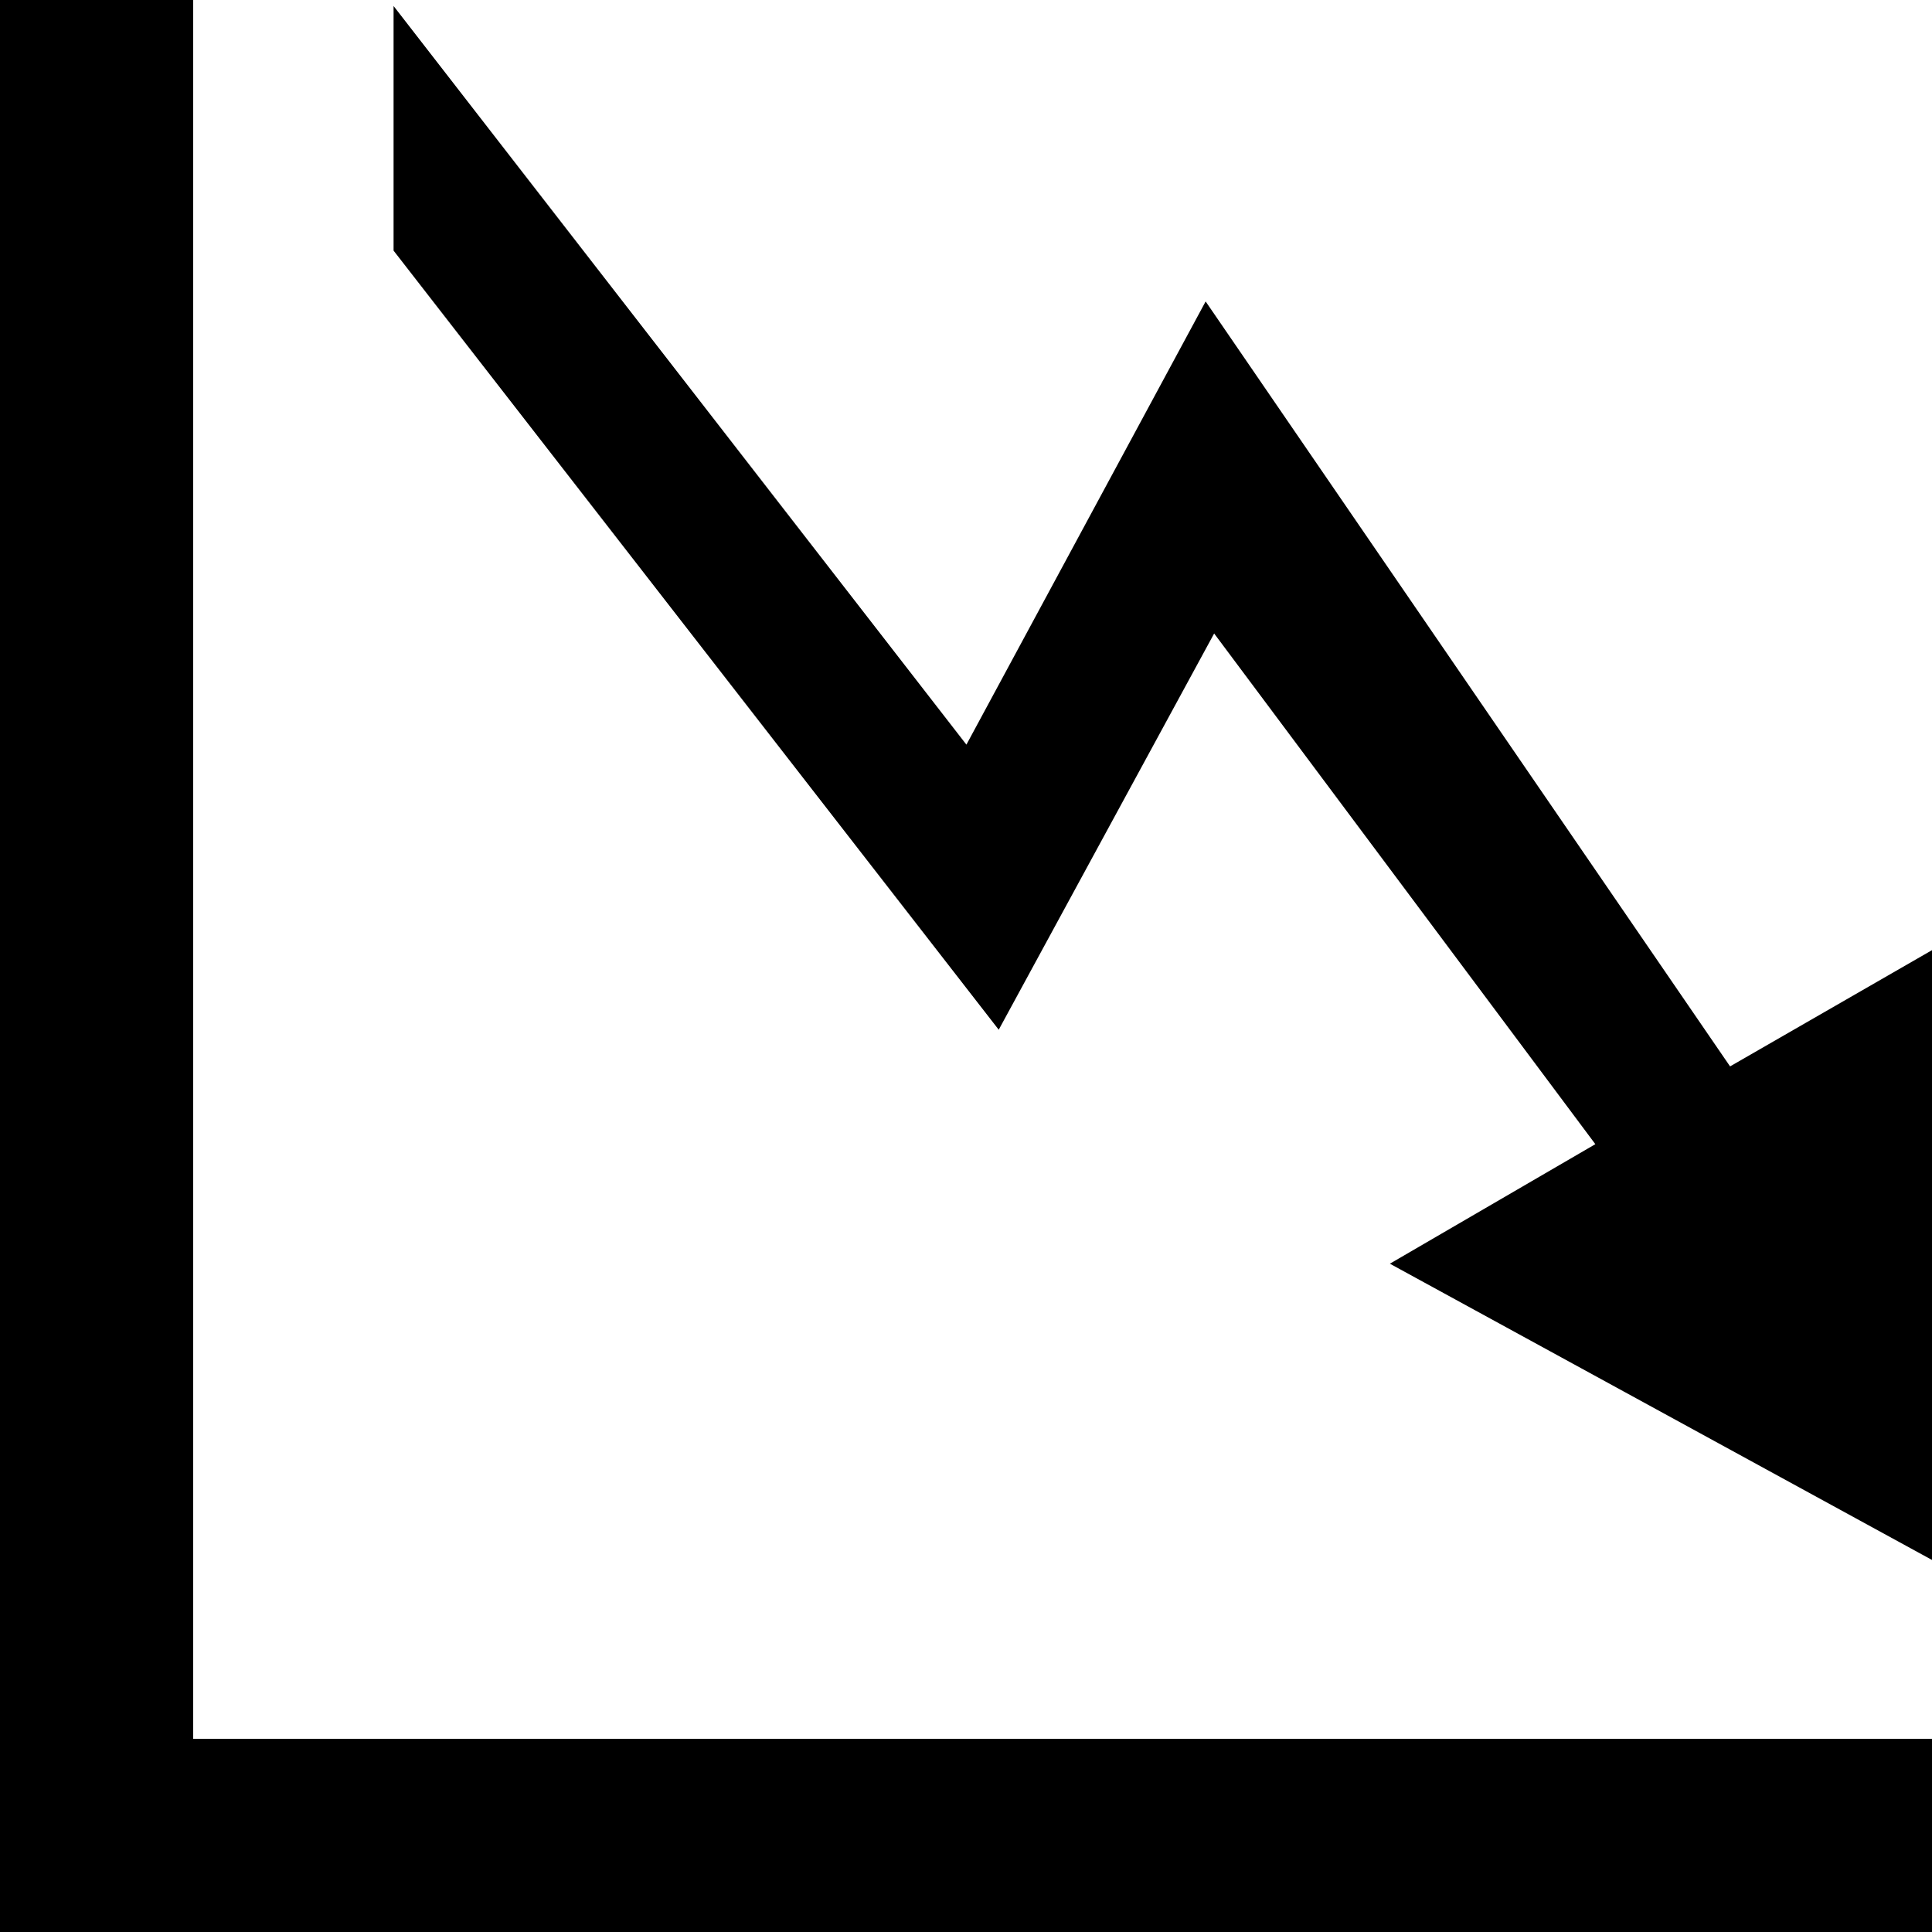
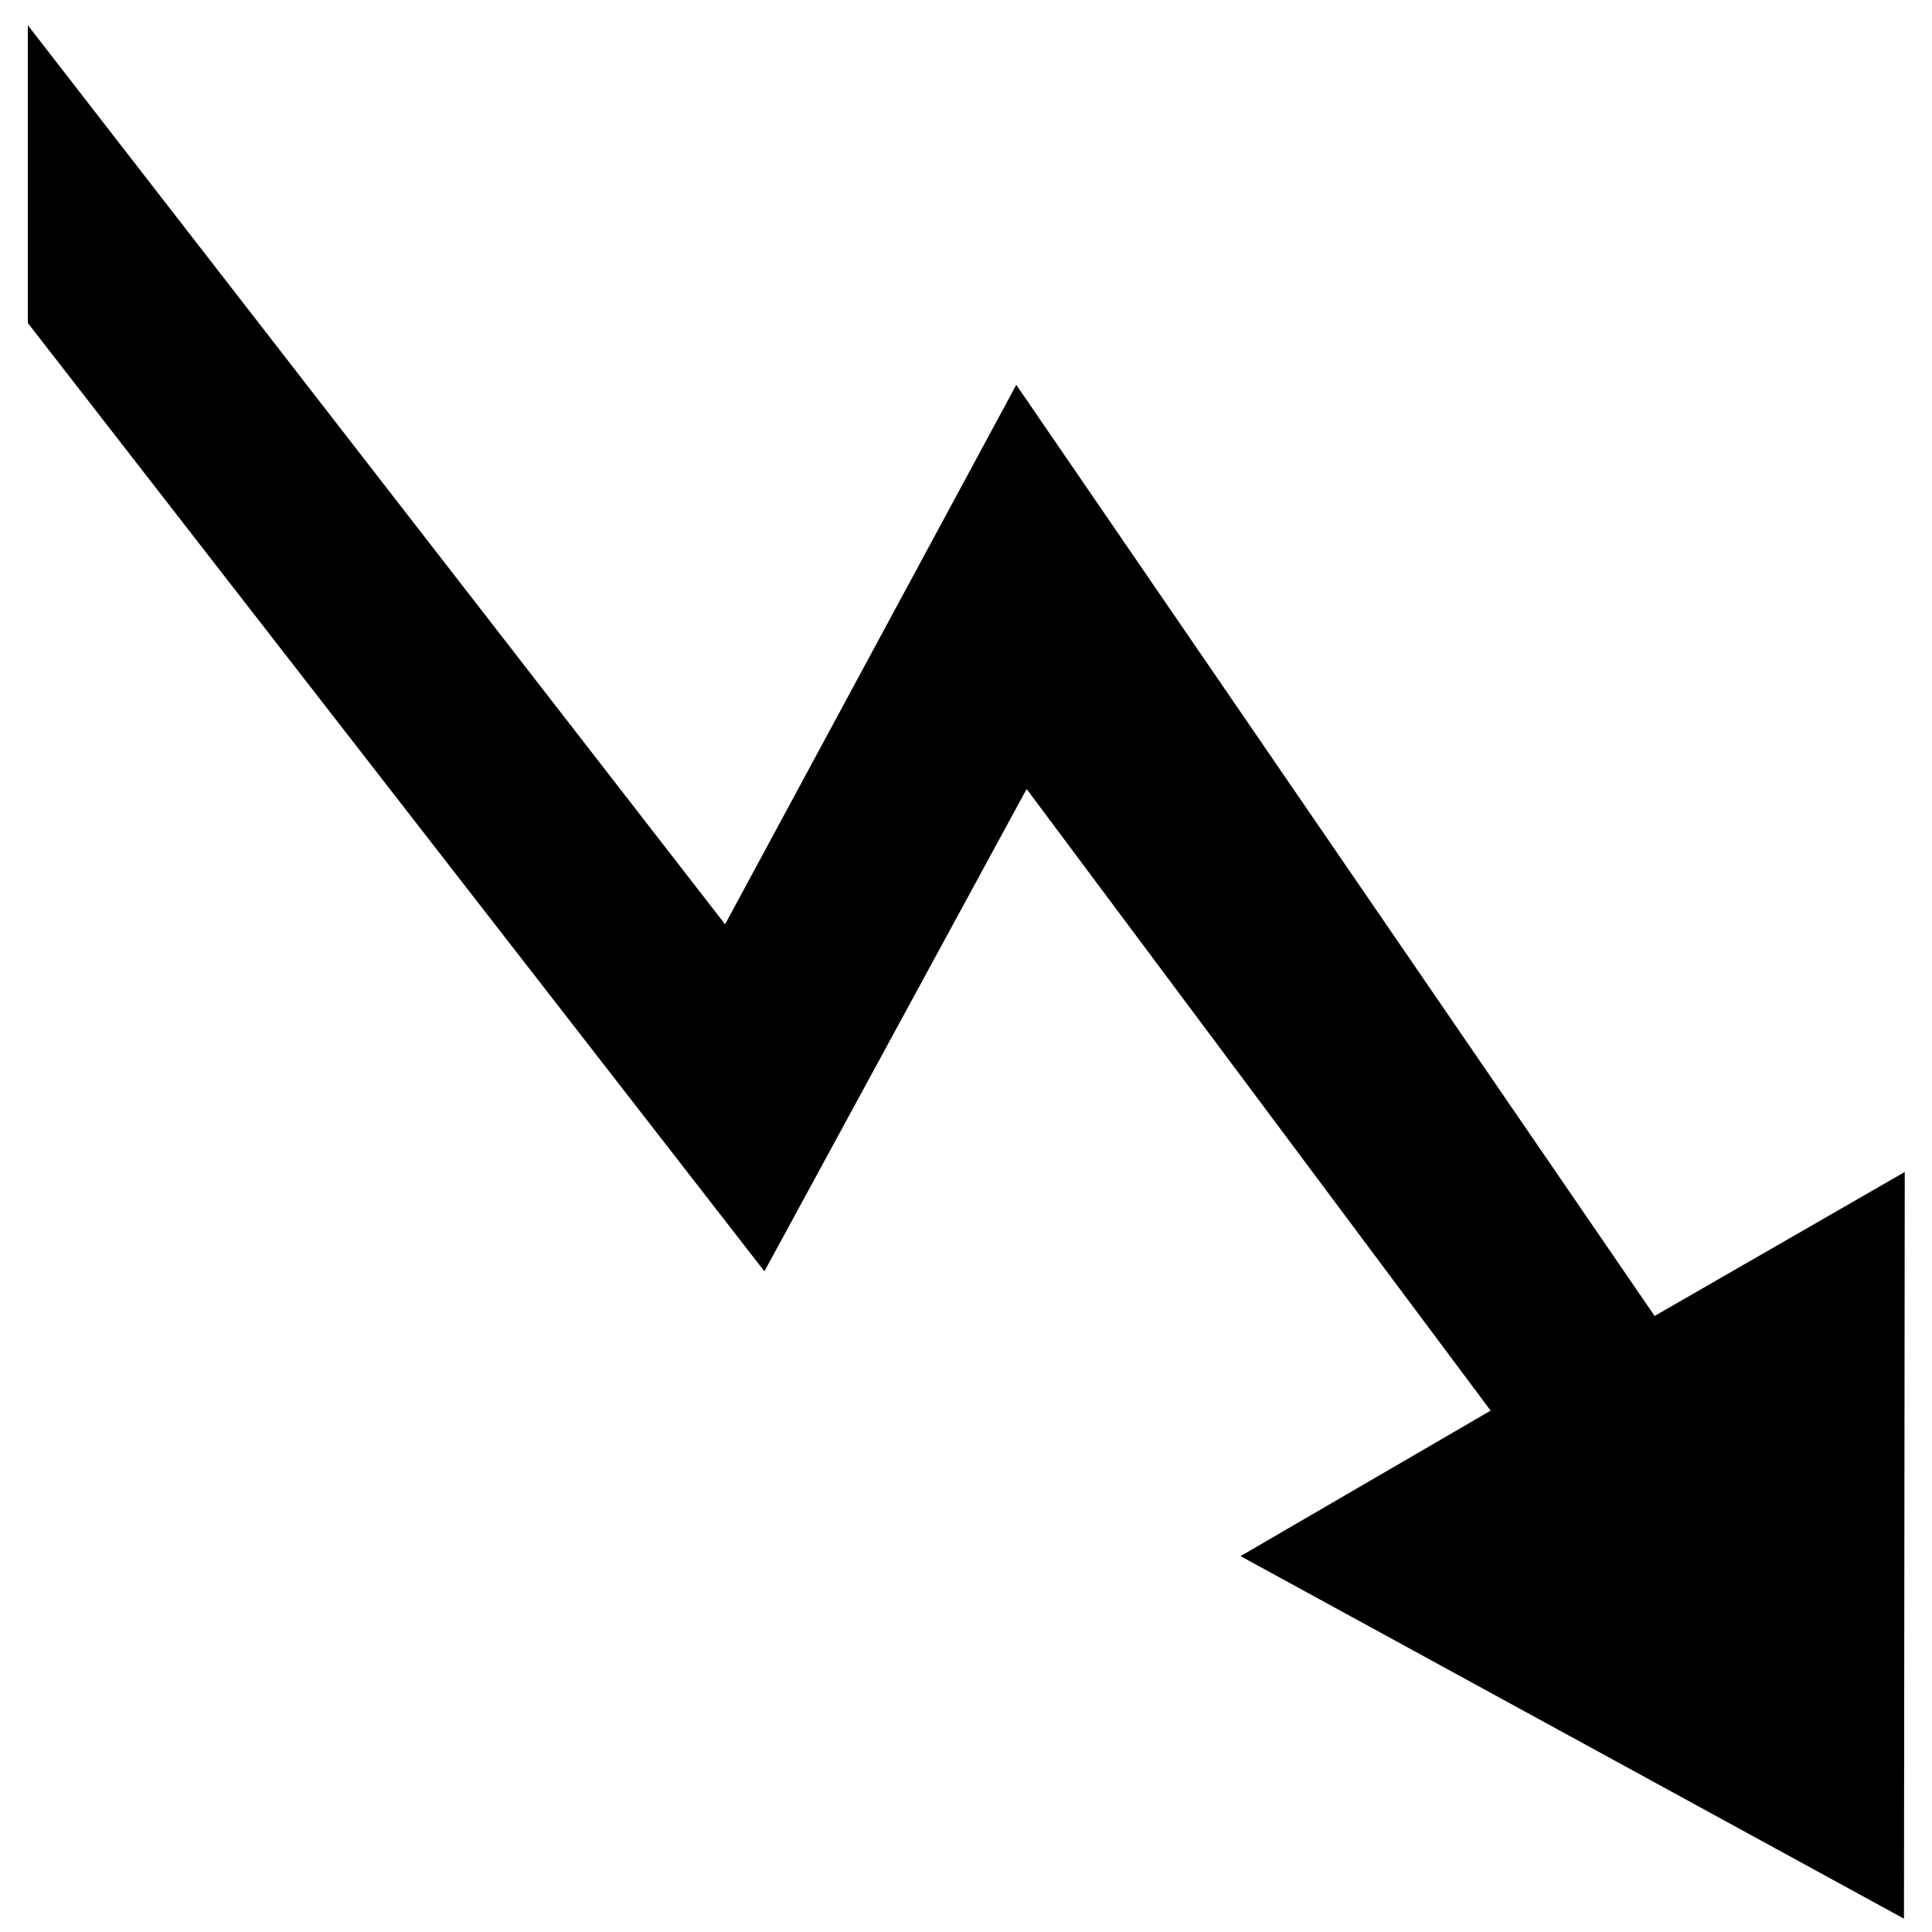
<svg xmlns="http://www.w3.org/2000/svg" viewBox="0 0 1000 1000" preserveAspectRatio="xMidYMid meet" version="1.1" id="svg4">
  <defs id="defs8" />
-   <path id="path6350" style="color:#000000;fill:#000000;stroke-width:18.493;stroke-dasharray:none" d="M 1001.509,808.255 719.394,654.089 825.746,592.22 628.44,327.891 516.94,532.987 203.712,129.722 V 3.106 L 500.213,385.425 624.035,156.03 895.479,551.964 1001.841,490.744 Z" />
-   <path style="color:#000000;fill:#000000;-inkscape-stroke:none" d="M 100,0 H 0 v 1000 h 1000 l 0.144,-100 H 100 Z" id="path5224" />
+   <path id="path6350" style="color:#000000;fill:#000000;stroke-width:22.51;stroke-dasharray:none" d="M 985.491,993.1 642.094,805.445 771.548,730.137 531.383,408.39 395.663,658.038 14.393,167.173 V 13.054 L 375.302,478.421 526.021,199.196 856.429,681.136 985.896,606.618 Z" />
</svg>
